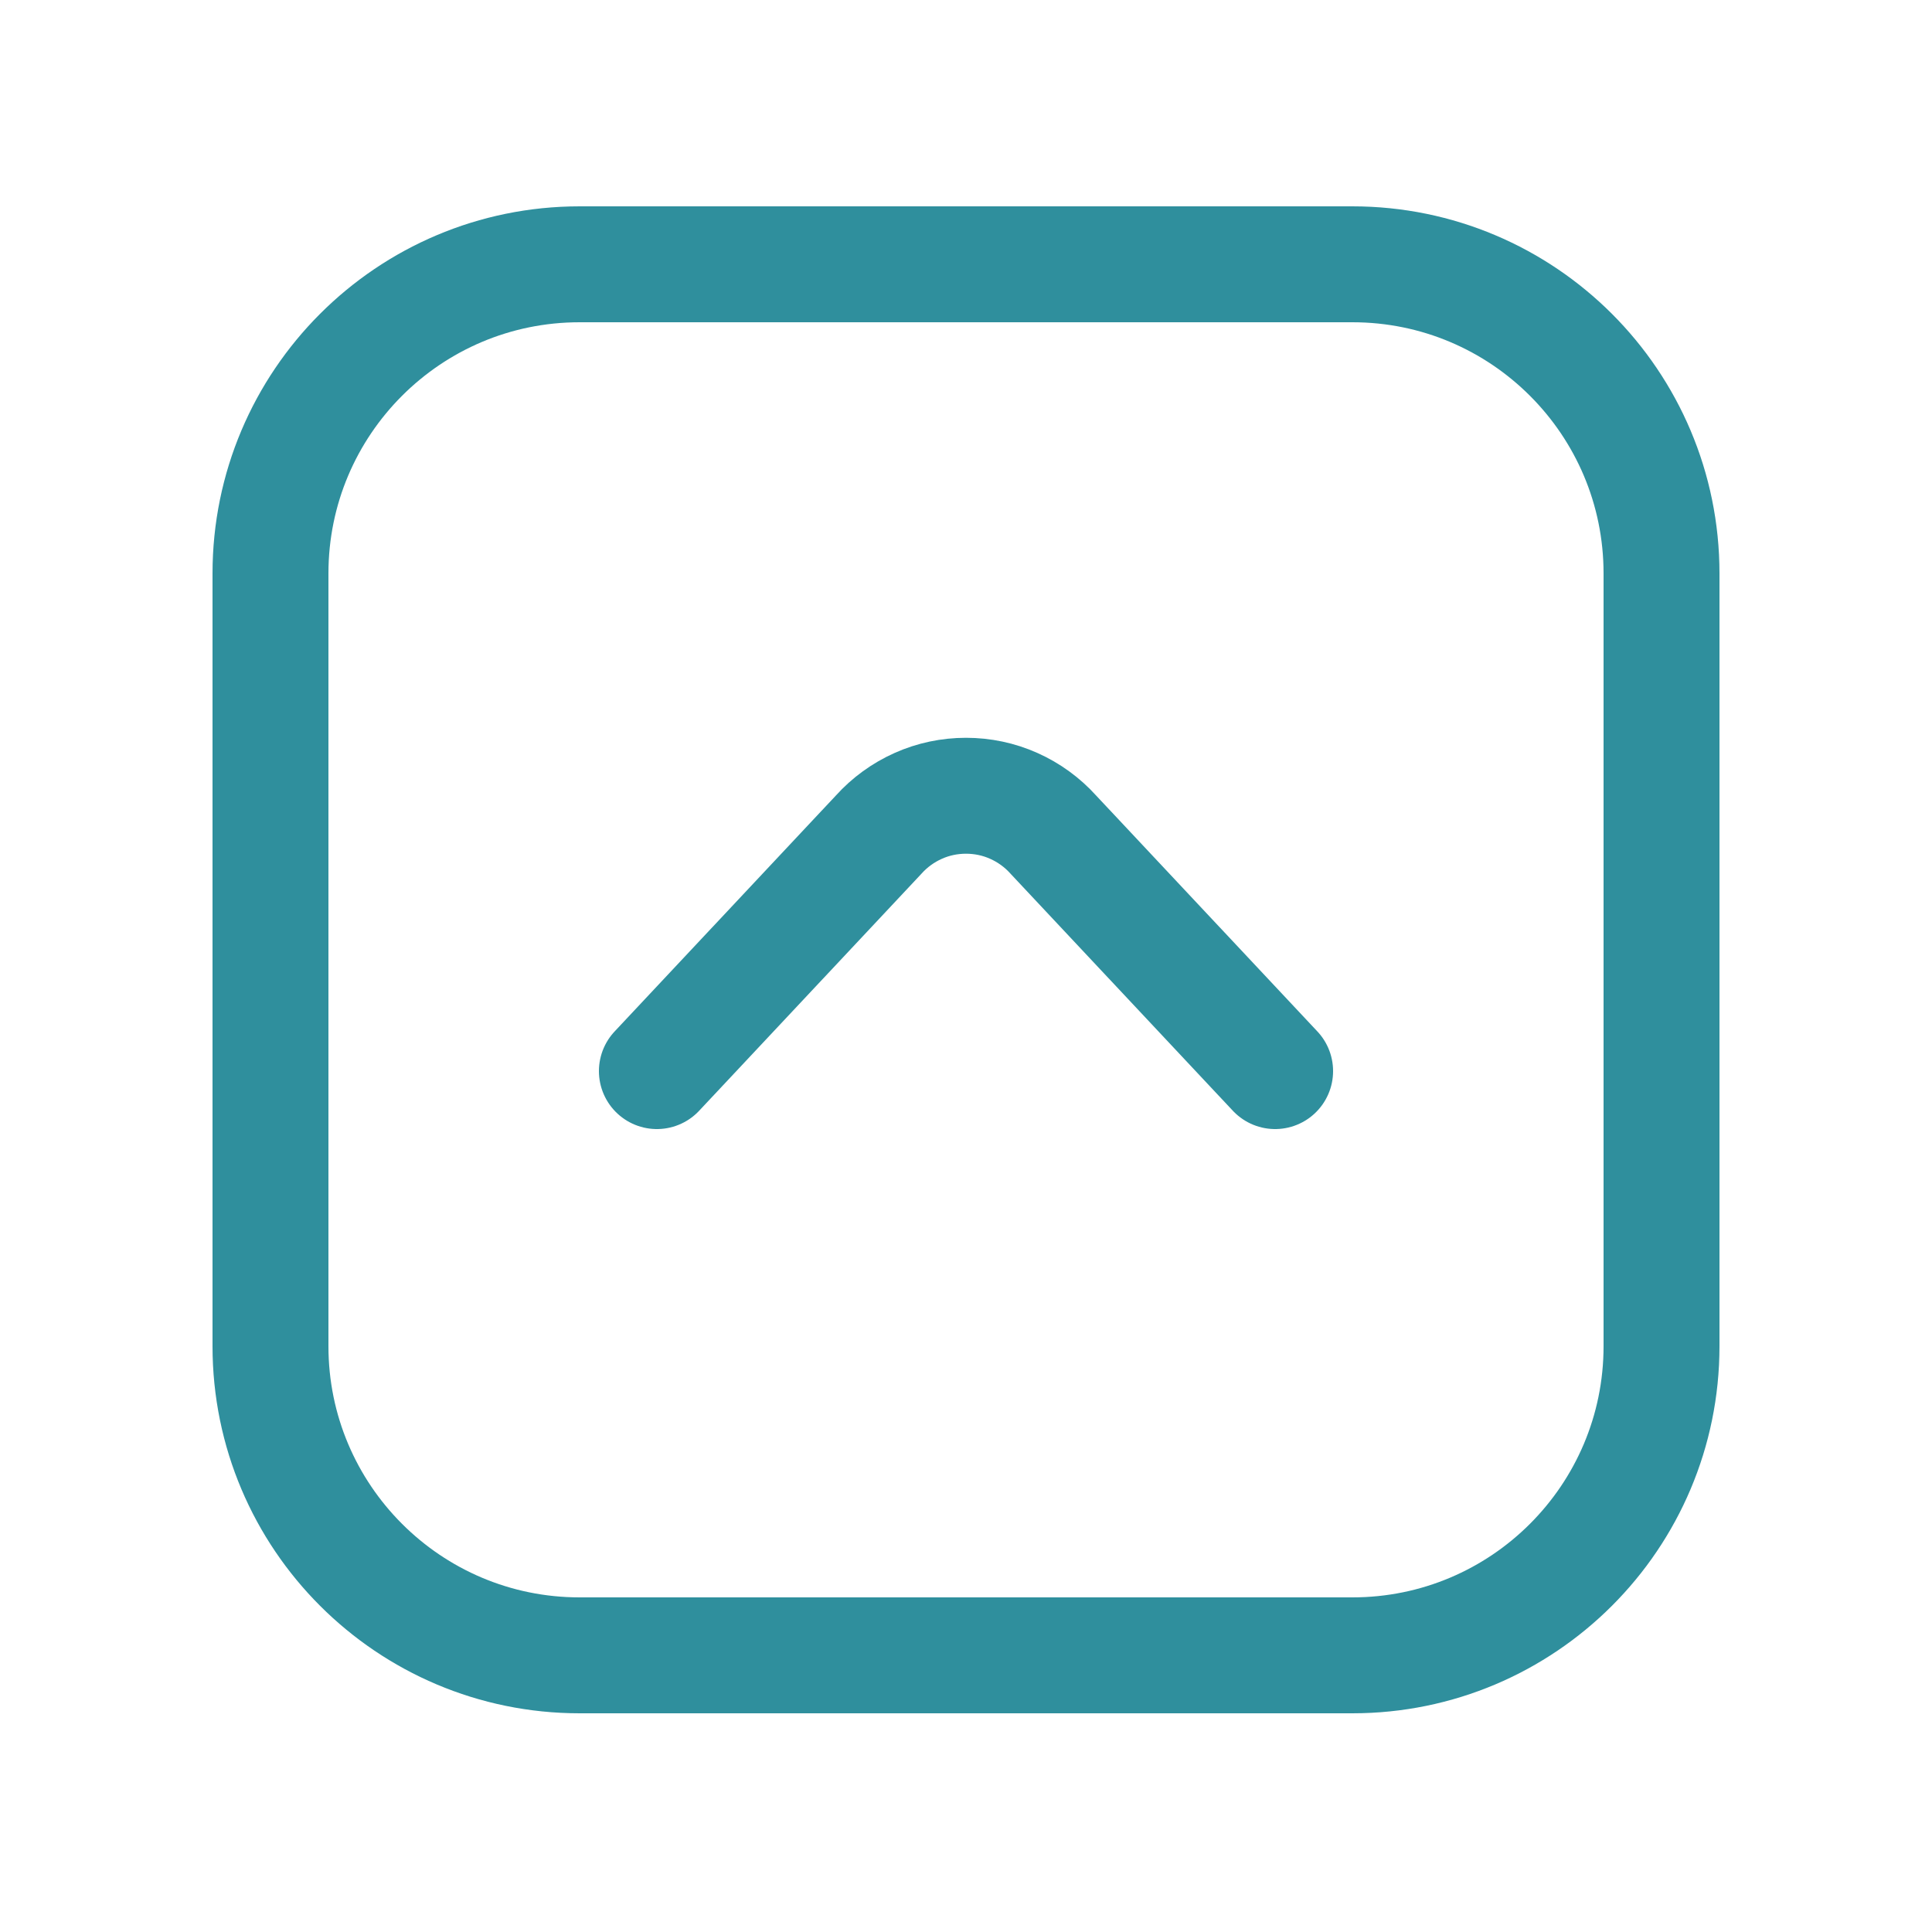
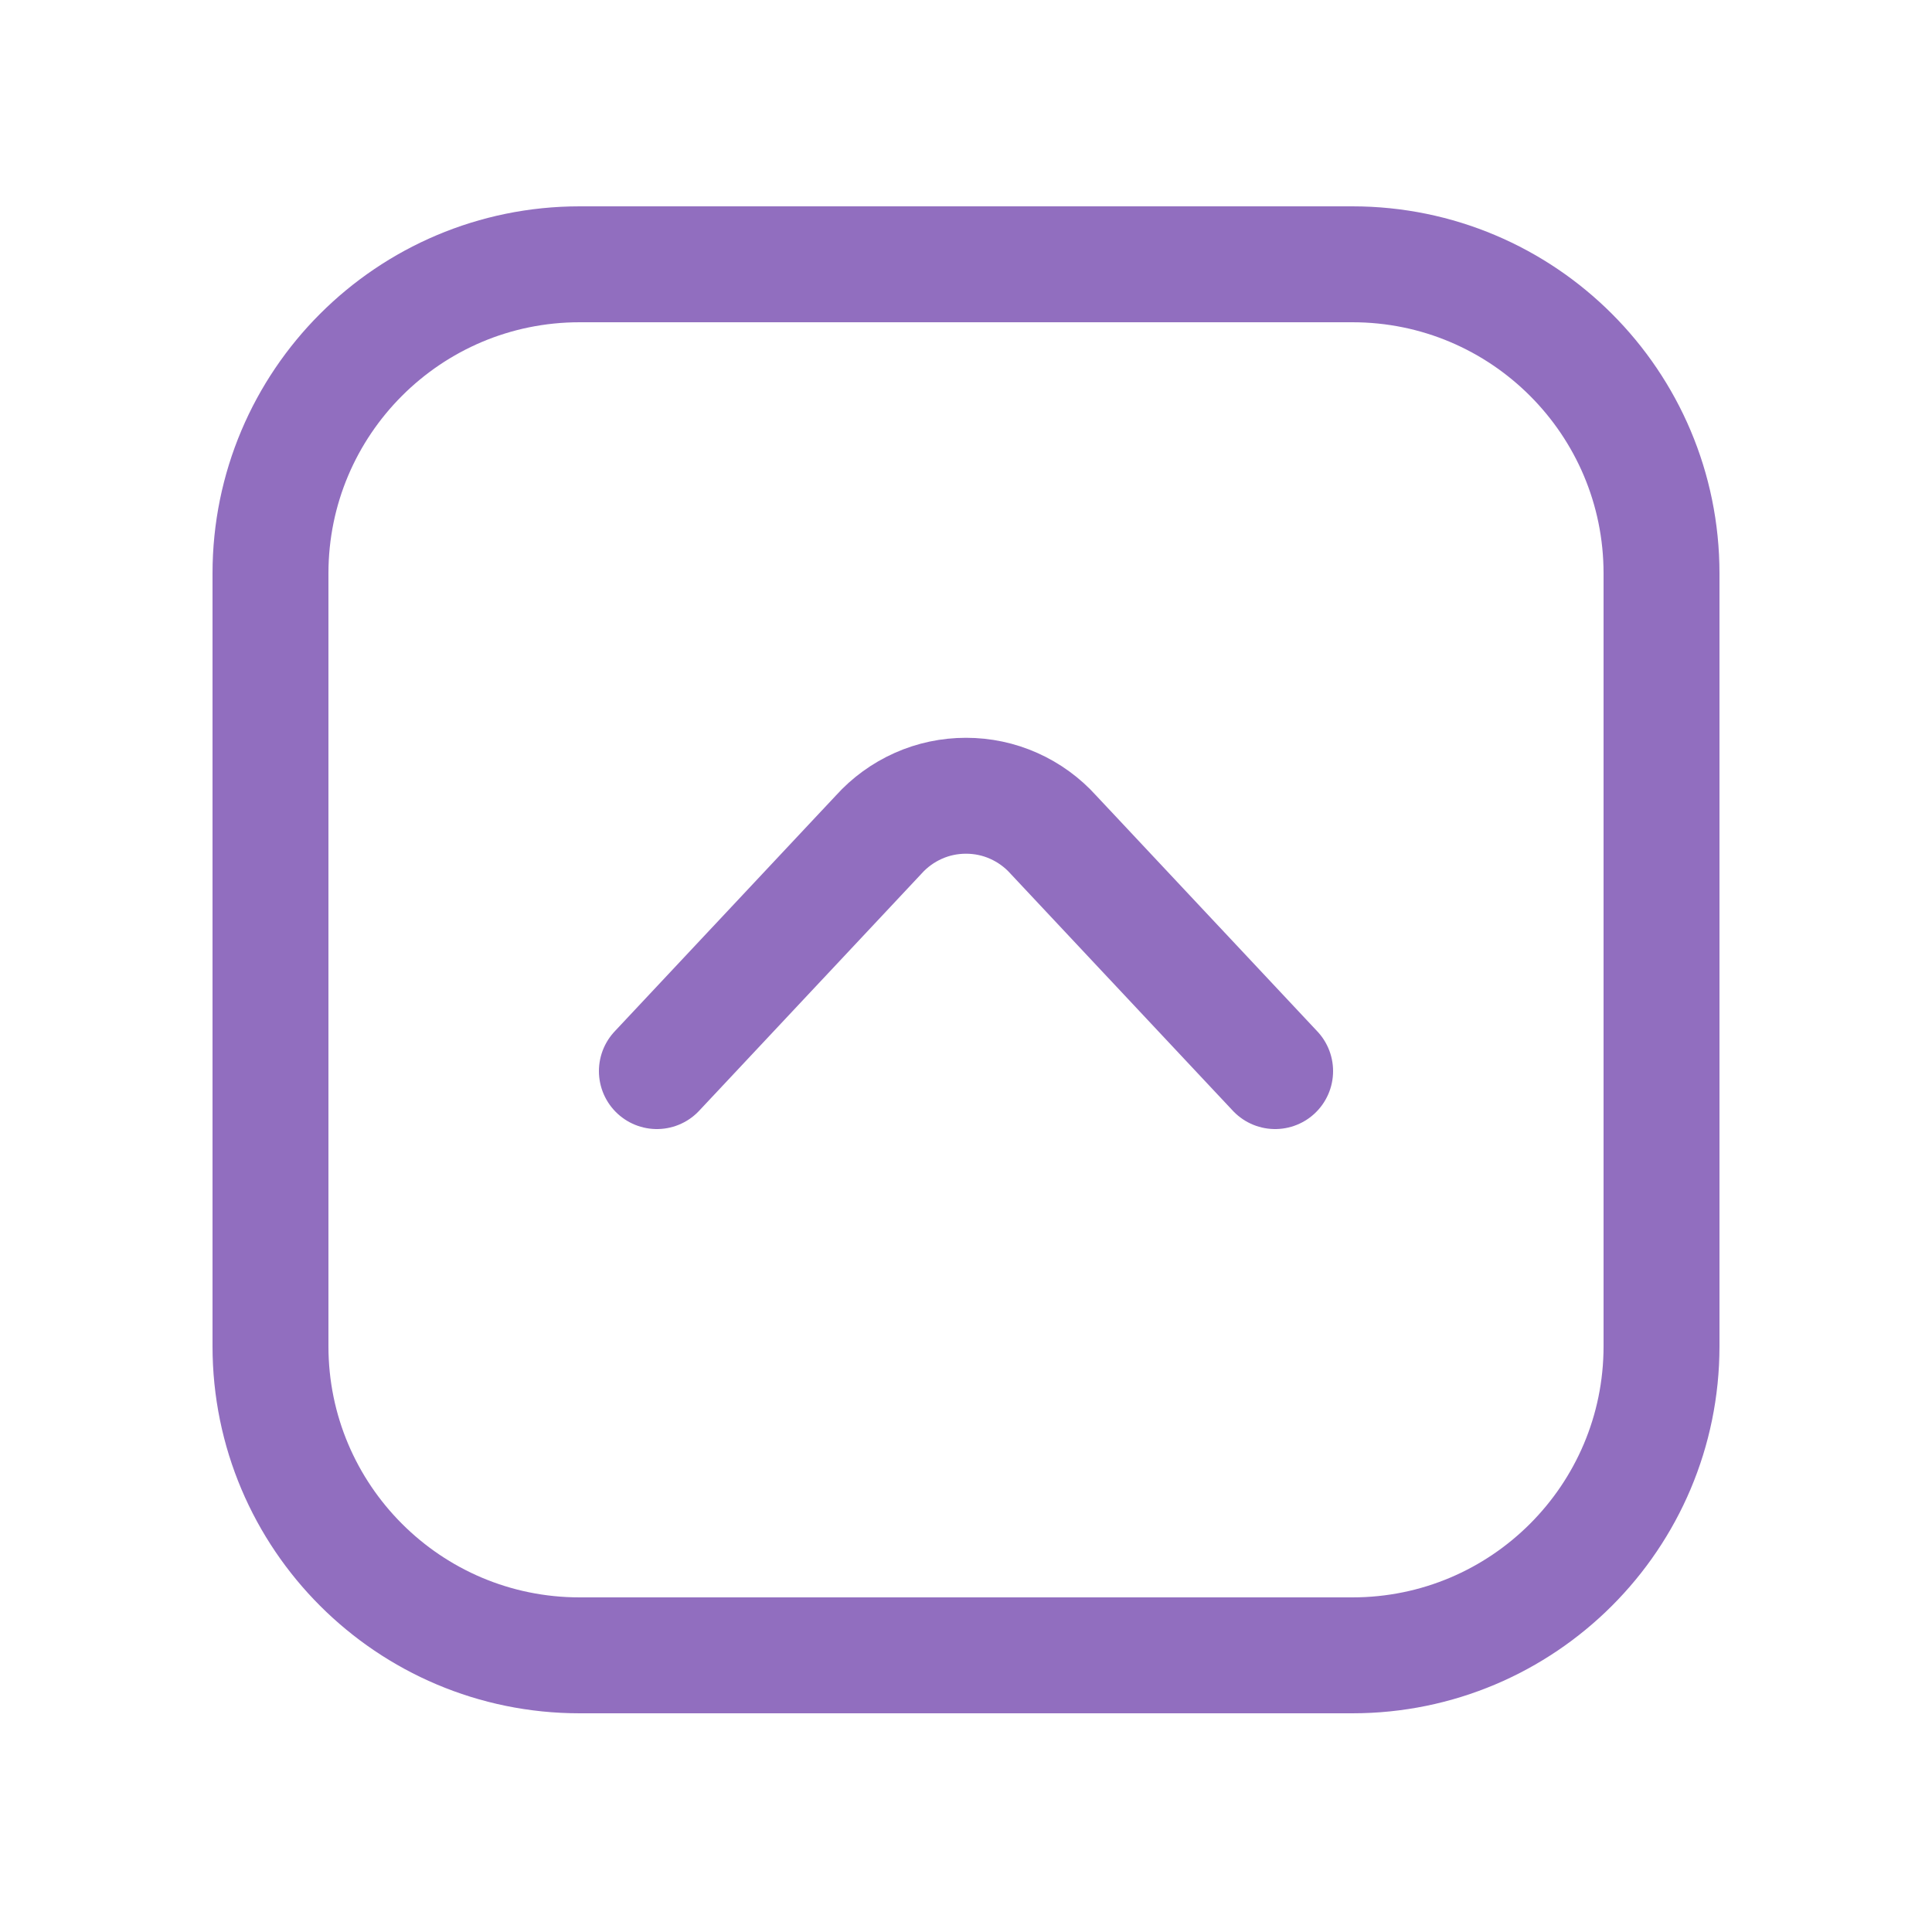
<svg xmlns="http://www.w3.org/2000/svg" width="800px" height="800px" viewBox="-0.5 0 25 25" fill="none">
-   <path d="M8 13.86L10.87 10.8C11.012 10.642 11.187 10.515 11.382 10.428C11.576 10.341 11.787 10.297 12 10.297C12.213 10.297 12.424 10.341 12.618 10.428C12.813 10.515 12.988 10.642 13.13 10.8L16 13.86" stroke="#2F8F9D" stroke-width="1.5" stroke-linecap="round" stroke-linejoin="round" />
-   <path d="M3 7.42L3 17.42C3 19.629 4.791 21.42 7 21.42H17C19.209 21.42 21 19.629 21 17.42V7.42C21 5.211 19.209 3.42 17 3.42H7C4.791 3.42 3 5.211 3 7.42Z" stroke="#2F8F9D" stroke-width="1.5" stroke-linecap="round" stroke-linejoin="round" />
+   <path d="M8 13.86L10.87 10.8C11.012 10.642 11.187 10.515 11.382 10.428C11.576 10.341 11.787 10.297 12 10.297C12.213 10.297 12.424 10.341 12.618 10.428C12.813 10.515 12.988 10.642 13.13 10.8L16 13.86" stroke="#916ebf" stroke-width="1.5" stroke-linecap="round" stroke-linejoin="round" />
+   <path d="M3 7.42L3 17.42C3 19.629 4.791 21.42 7 21.42H17C19.209 21.42 21 19.629 21 17.42V7.42C21 5.211 19.209 3.42 17 3.42H7C4.791 3.42 3 5.211 3 7.42Z" stroke="#916ebf" stroke-width="1.5" stroke-linecap="round" stroke-linejoin="round" />
</svg>
